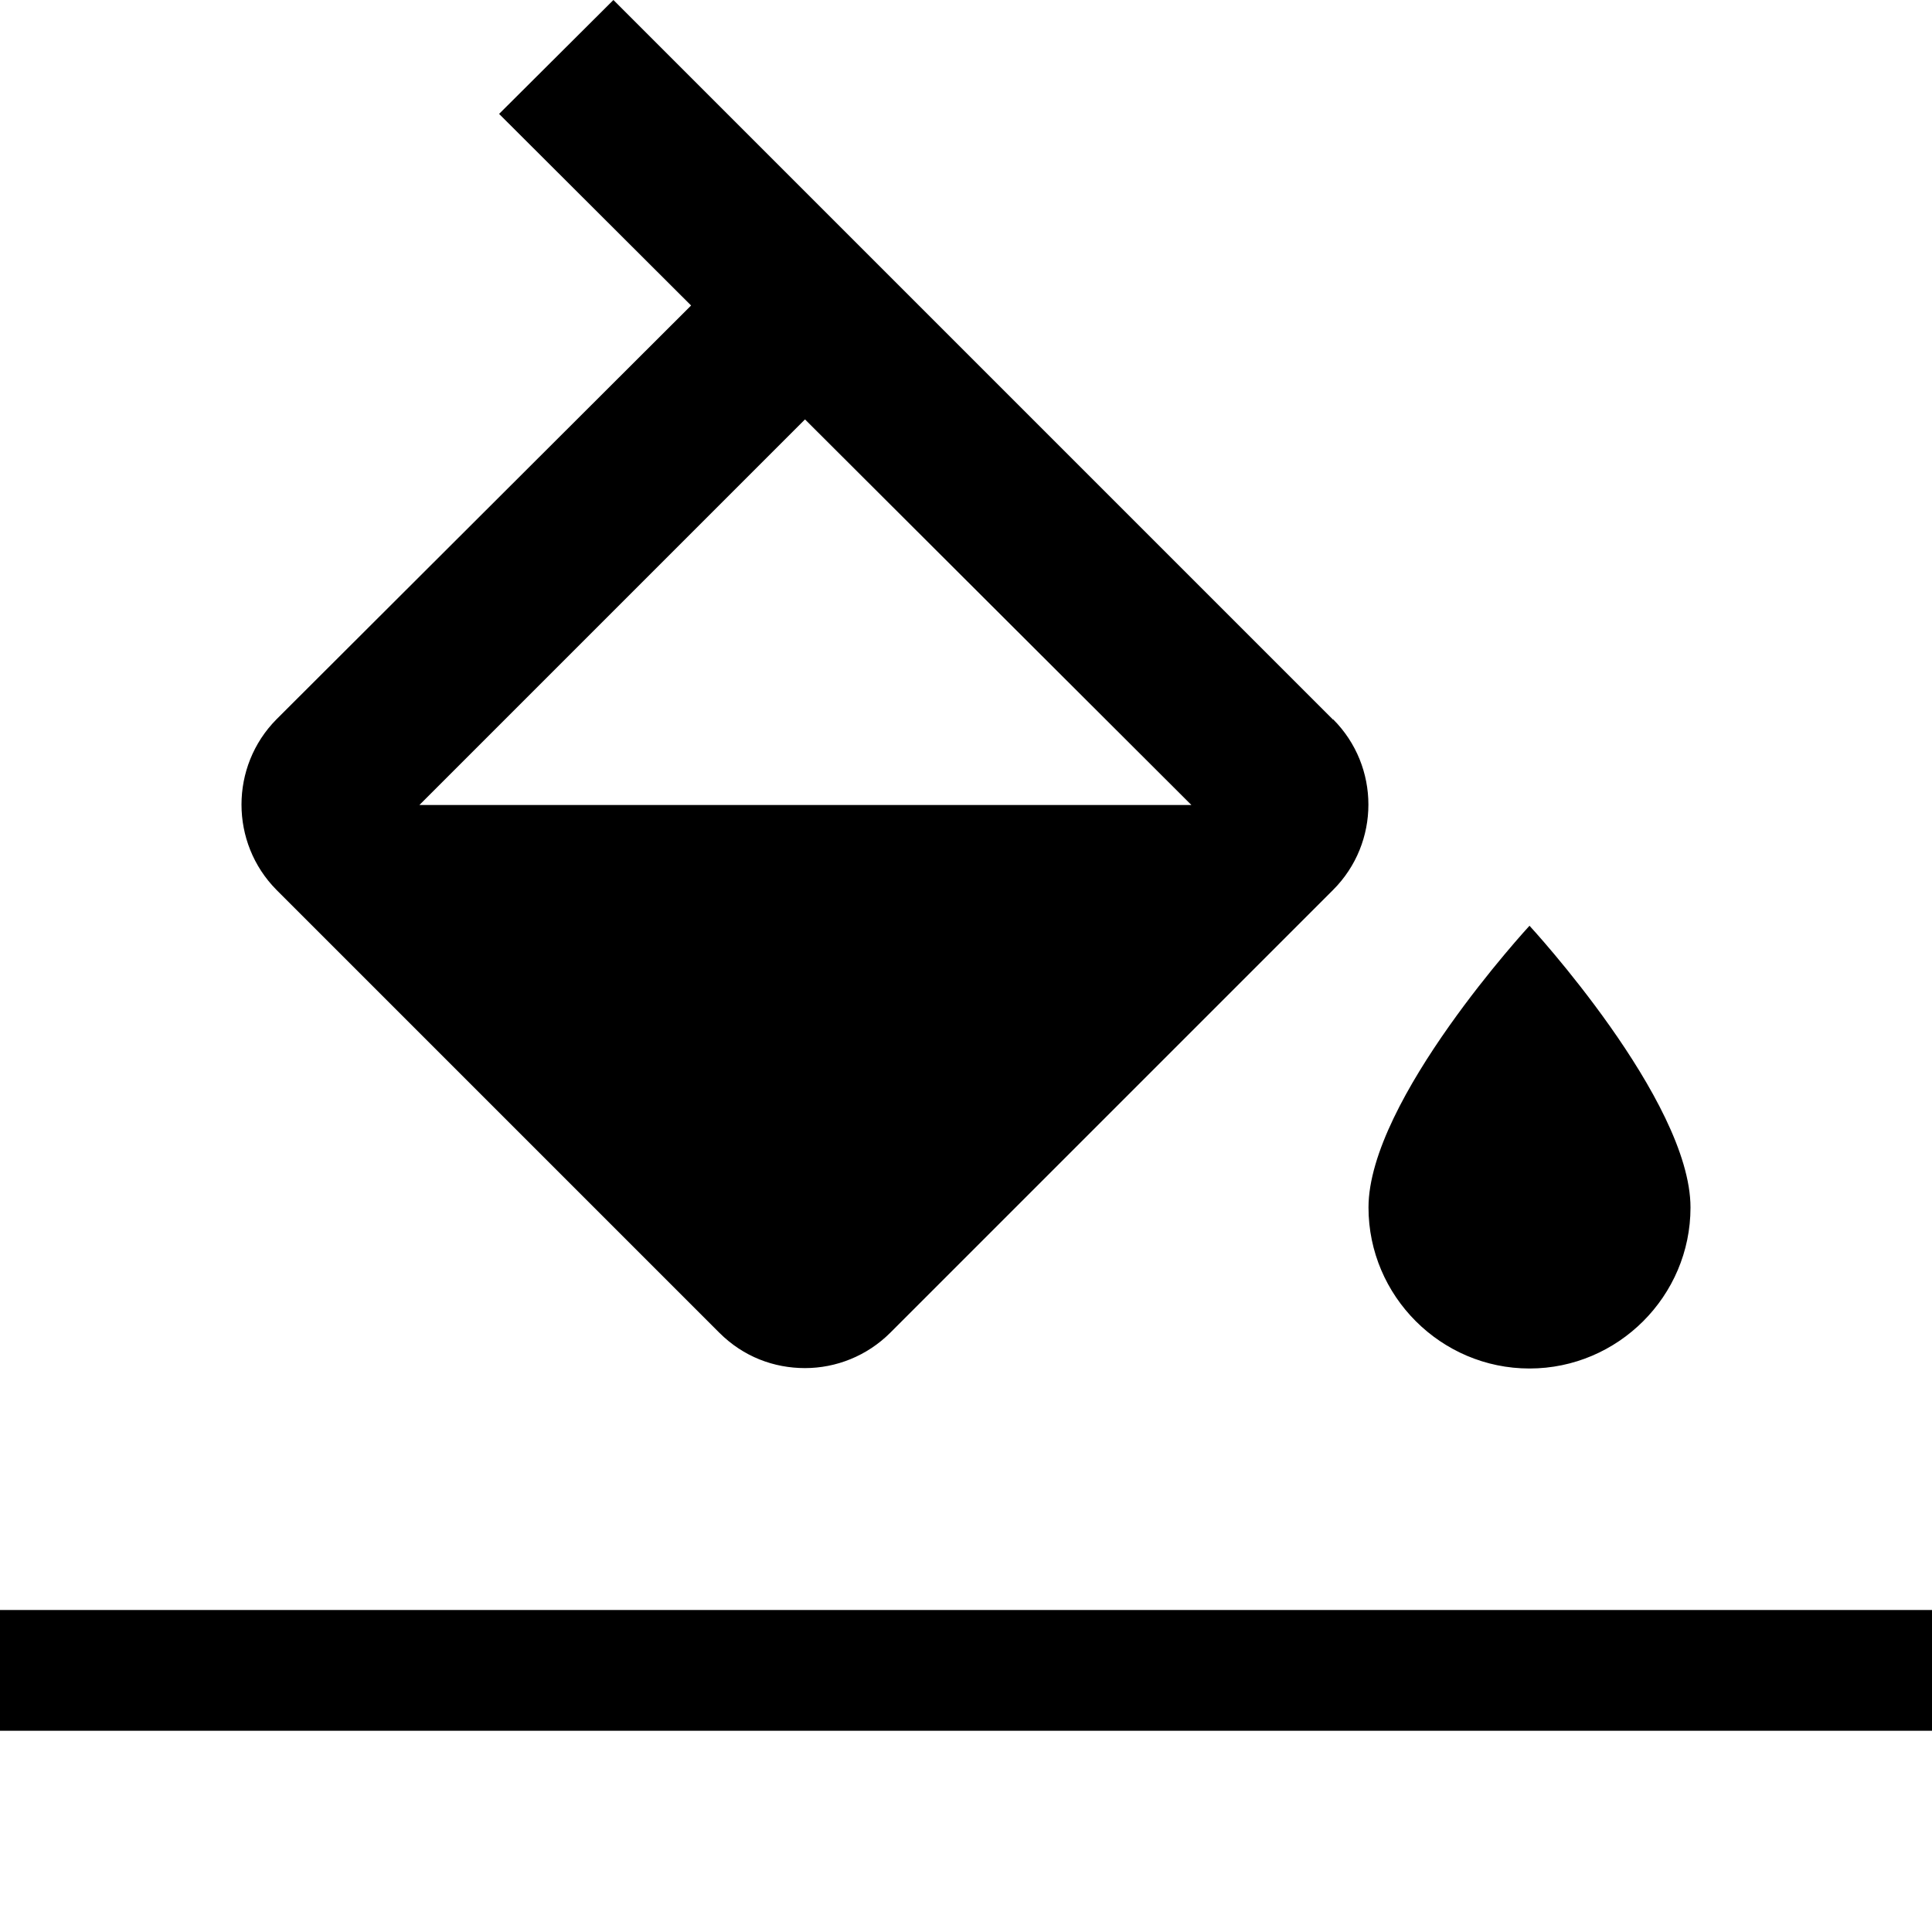
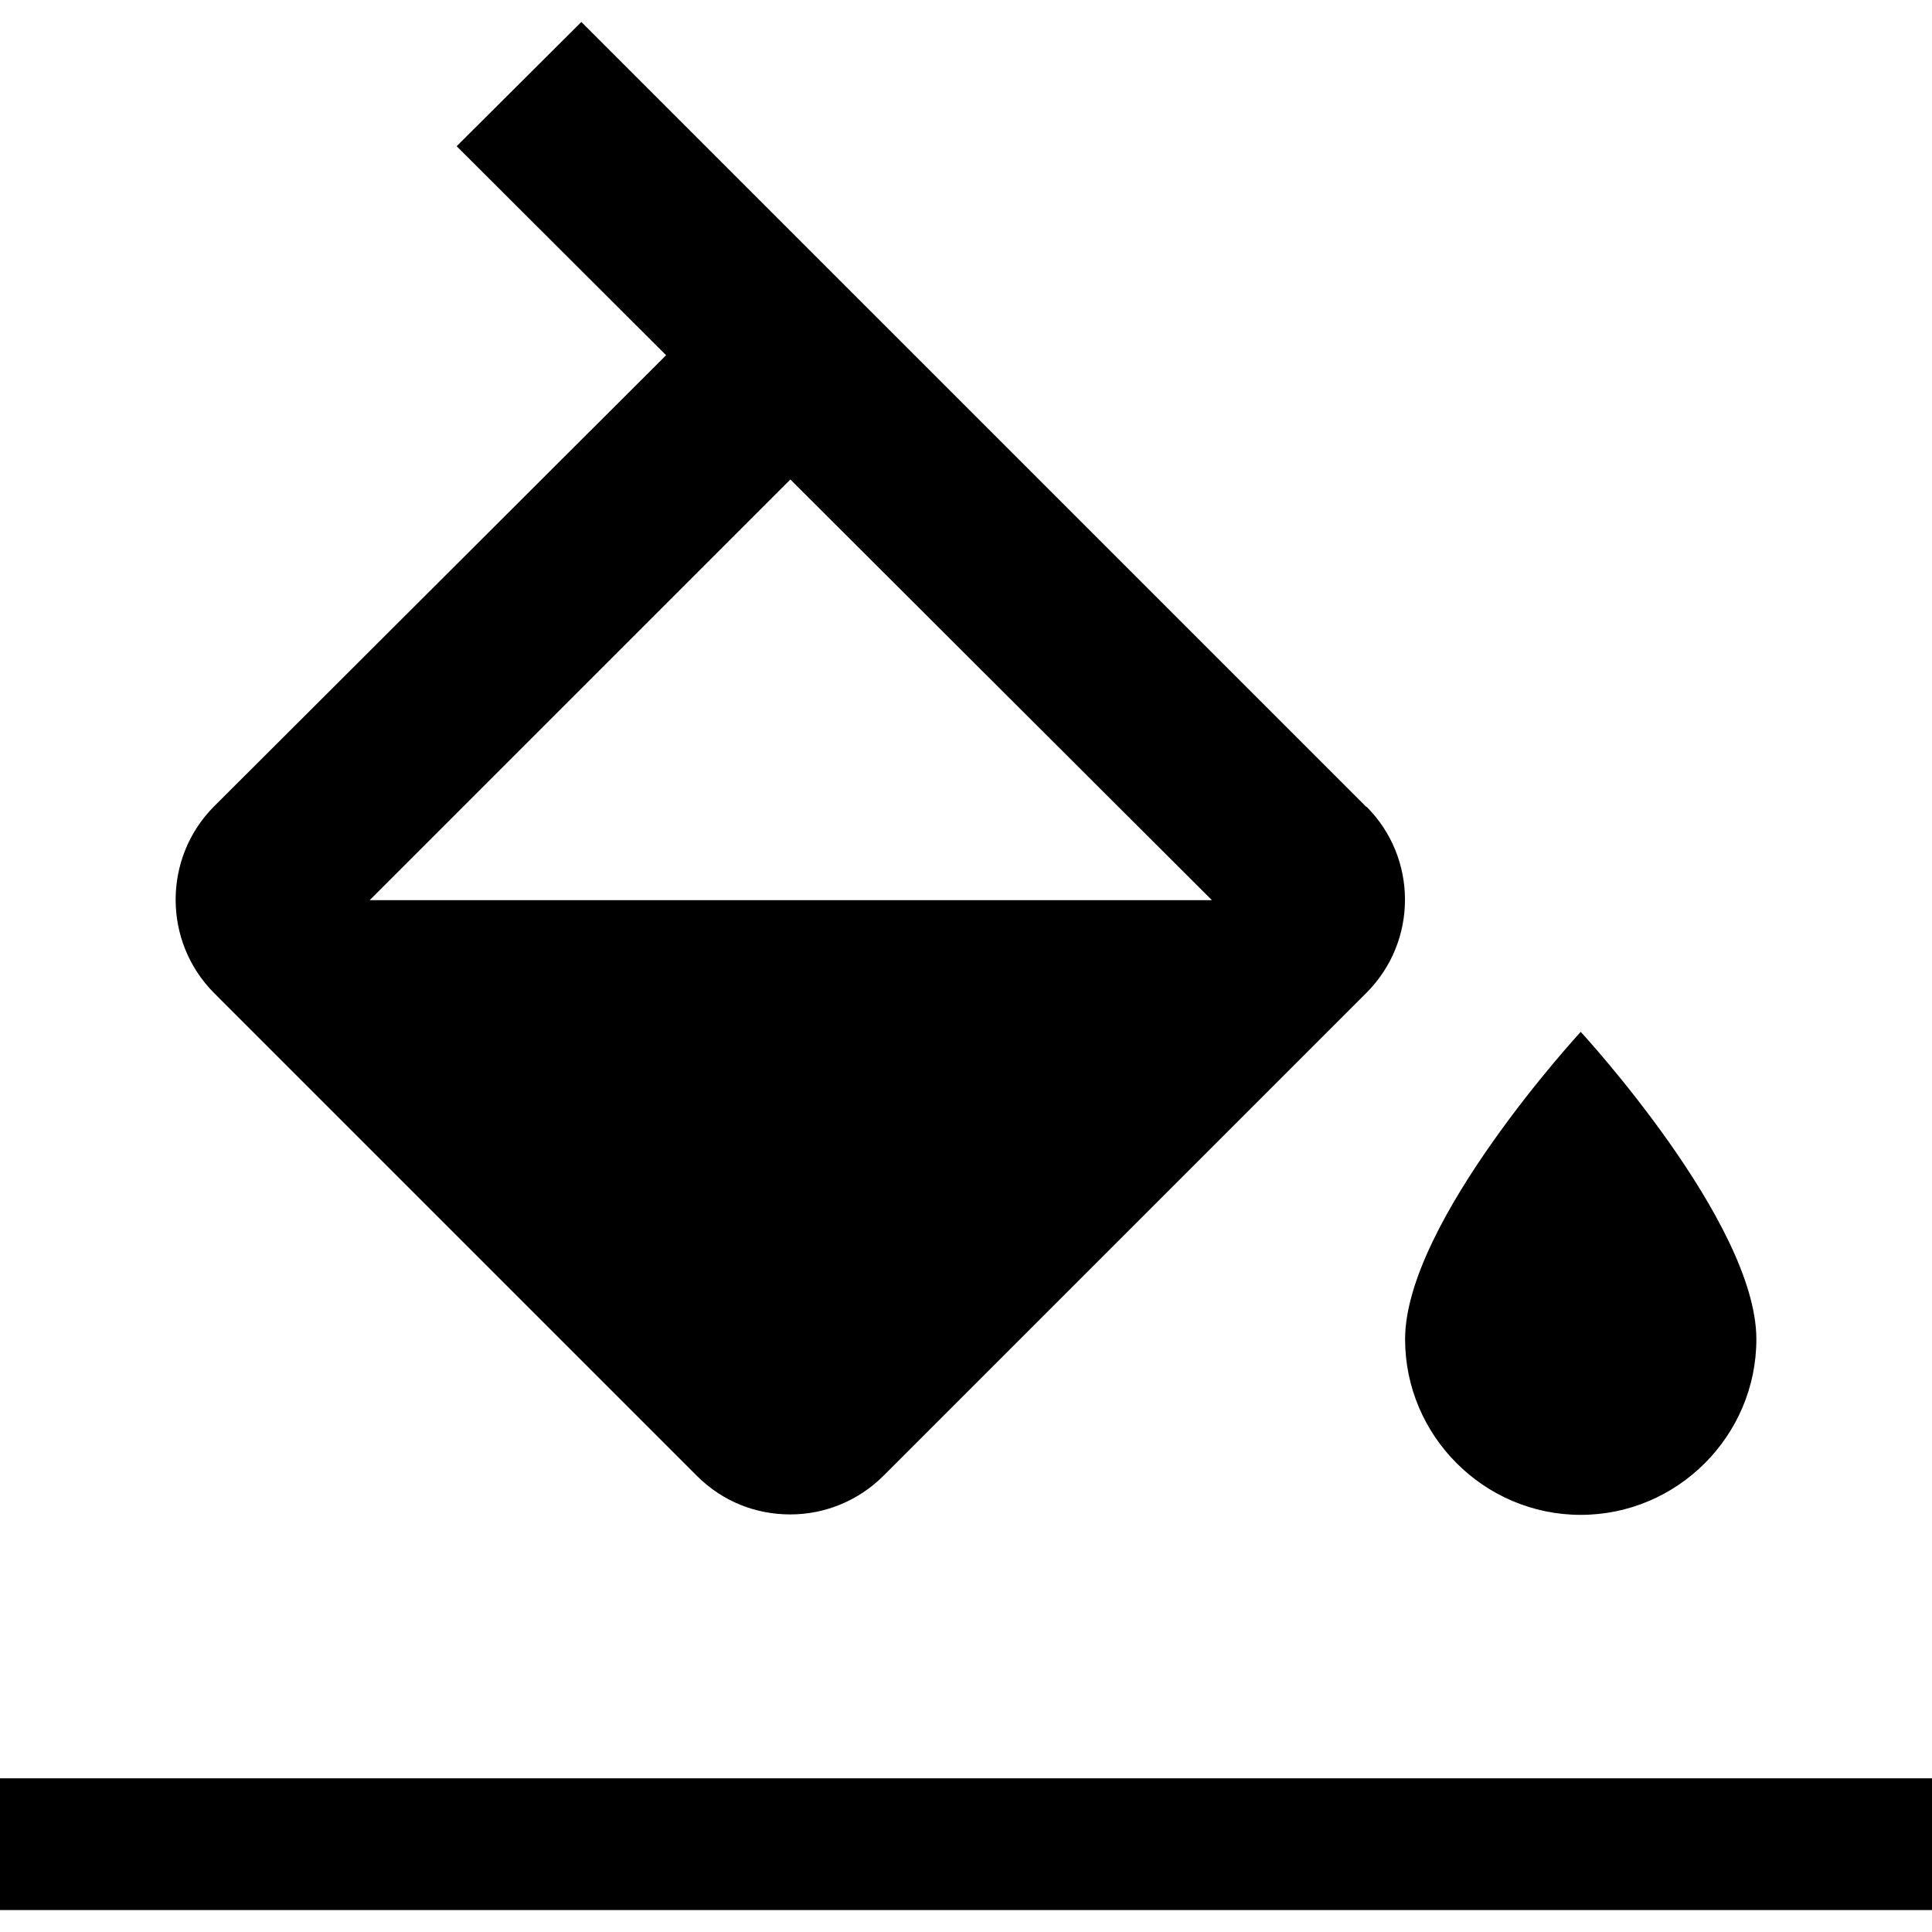
- <svg xmlns="http://www.w3.org/2000/svg" width="48" height="48" version="1">
+ <svg xmlns="http://www.w3.org/2000/svg" width="48" height="48" version="1" viewBox="2 0 44 43">
  <path fill="none" d="M0 0h48v48H0V0z" />
  <path d="M33.12 17.88L15.24 0 12.4 2.83l4.77 4.76-10.3 10.28c-1.16 1.17-1.16 3.07 0 4.24l11 11c.6.6 1.36.88 2.13.88s1.54-.3 2.12-.88l11-11c1.17-1.17 1.17-3.07 0-4.24zM10.42 20L20 10.42 29.6 20H10.4zM38 23s-4 4.33-4 7c0 2.2 1.8 4 4 4s4-1.8 4-4c0-2.67-4-7-4-7zM0 40h48v3H0z" />
</svg>
